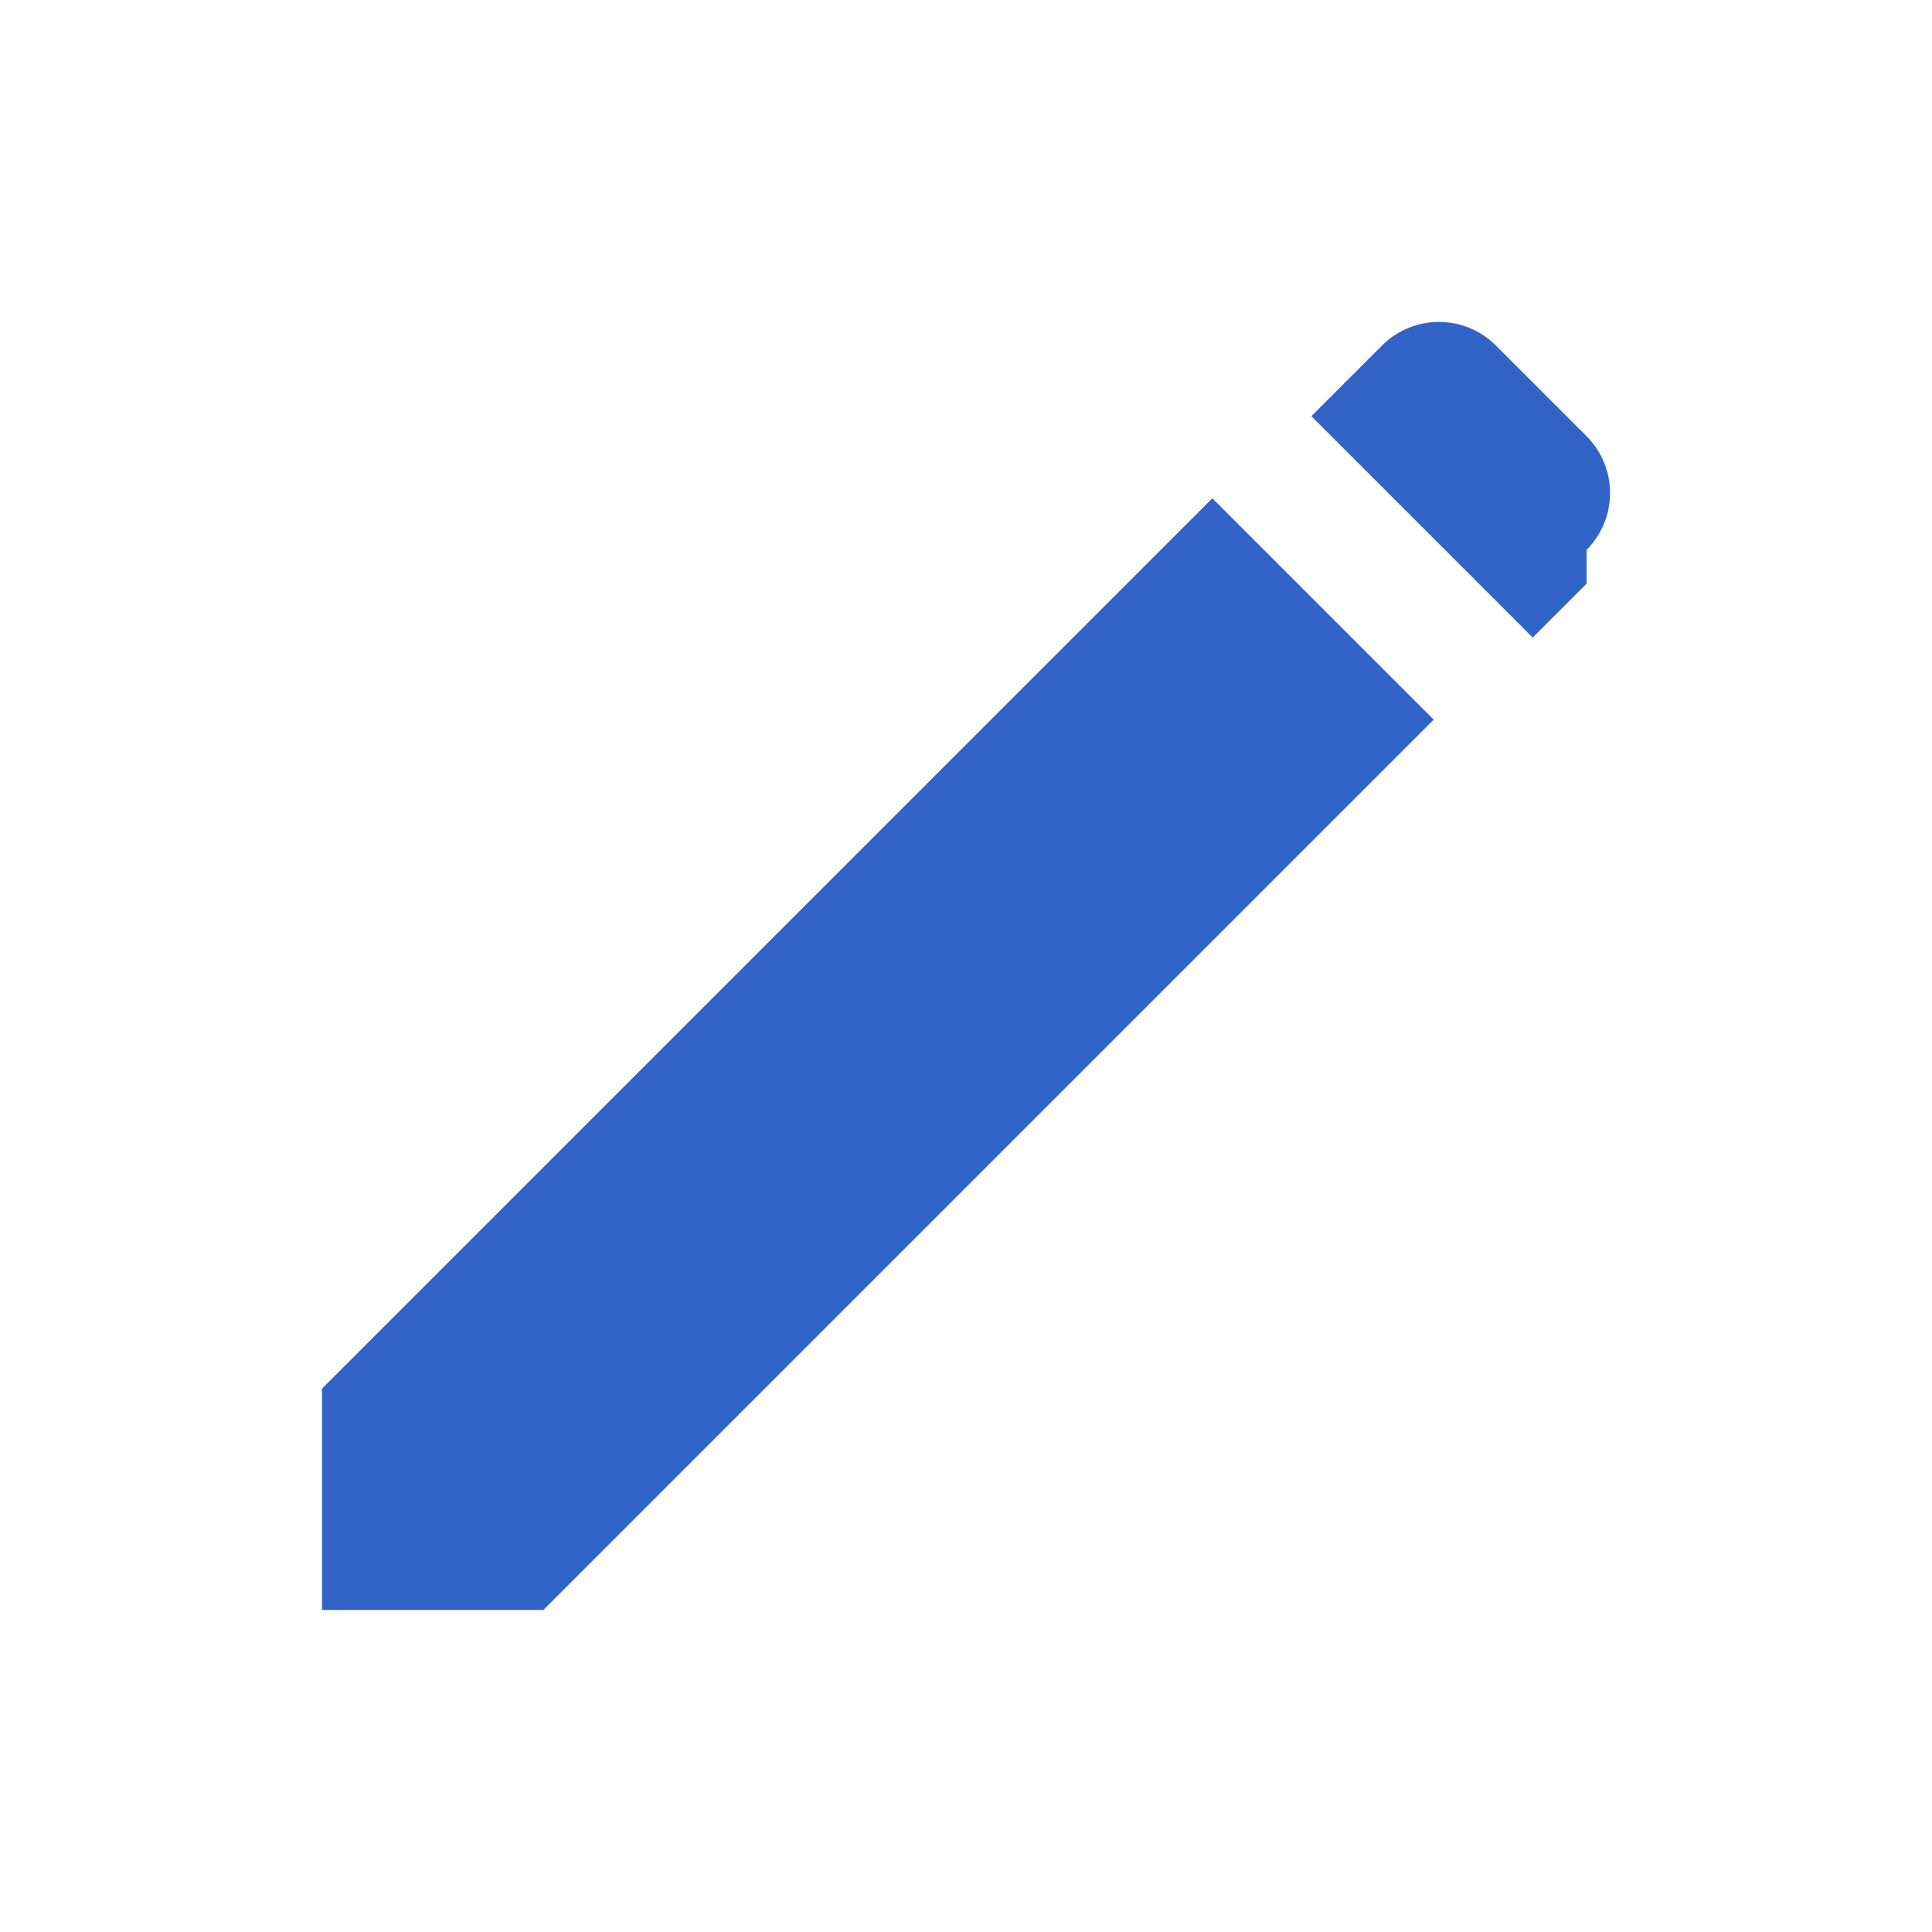
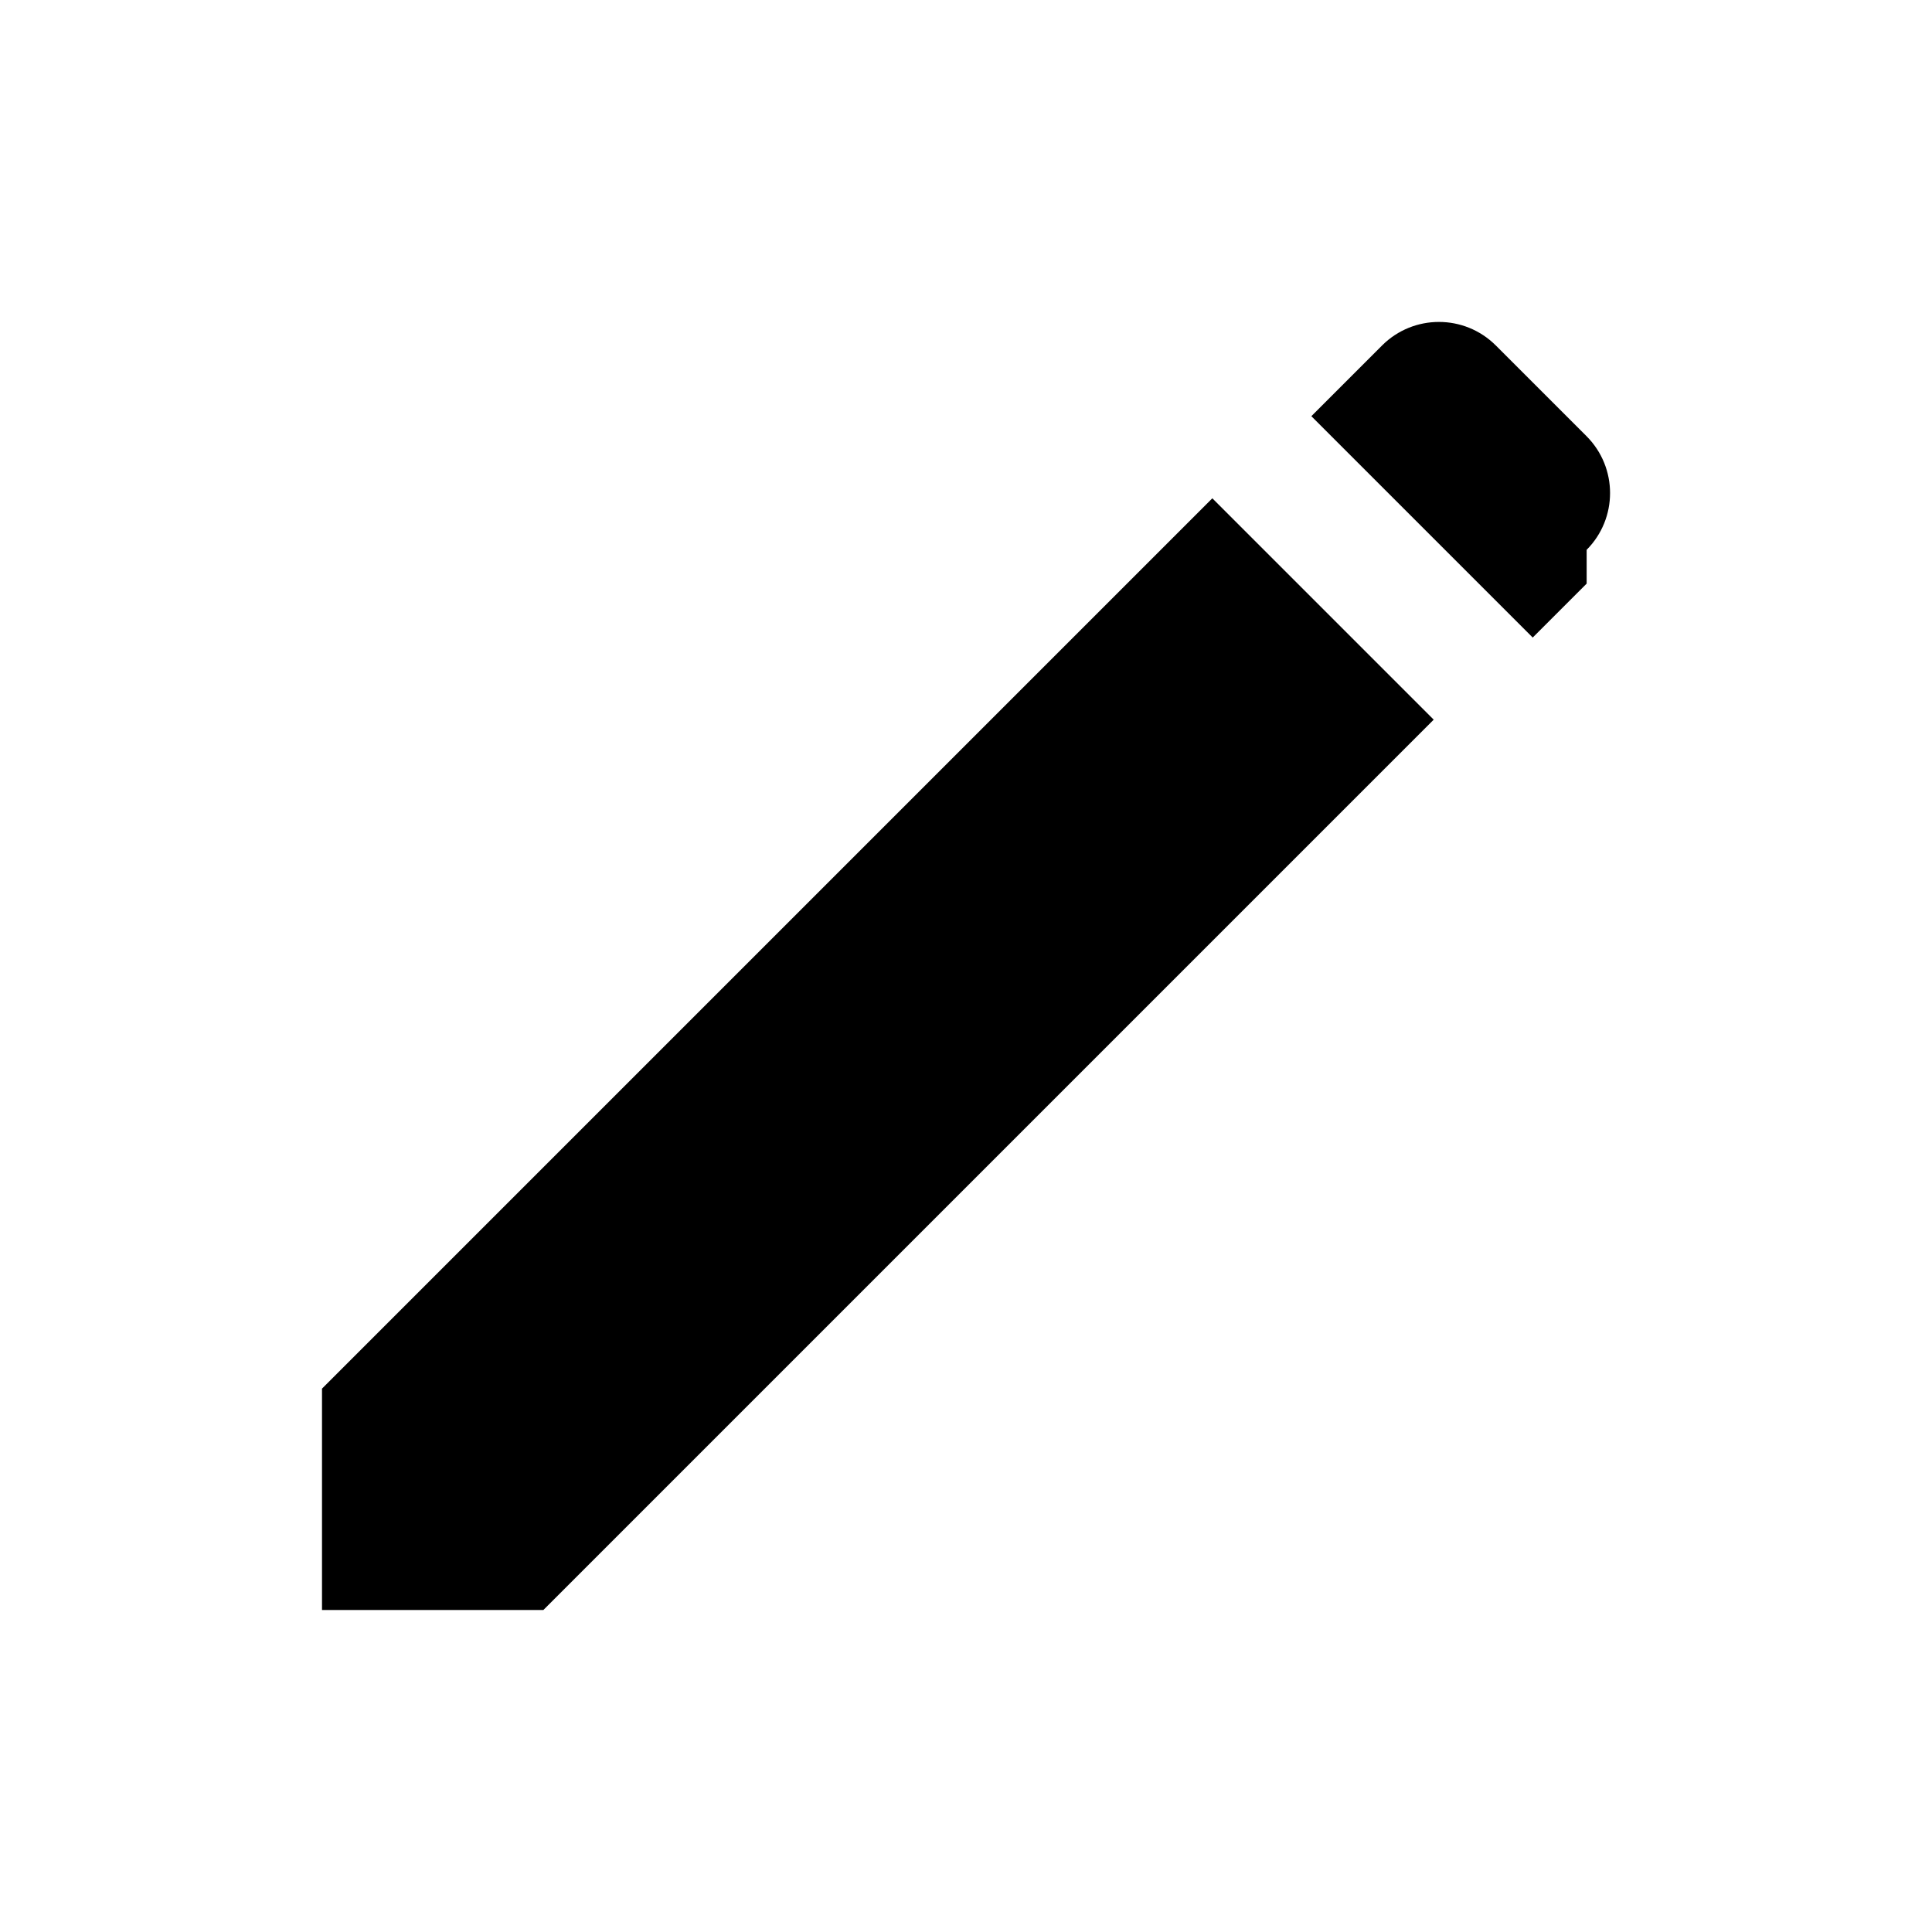
<svg xmlns="http://www.w3.org/2000/svg" viewBox="0 0 24 24">
-   <path fill="#3264c8" d="M4 17.25V20h2.75L17.81 8.94l-2.75-2.75L4 17.25Zm15.71-10.42a1 1 0 0 0 0-1.41l-1.13-1.13a1 1 0 0 0-1.41 0l-.88.88 2.75 2.75.67-.67Z" />
+   <path fill="#000000" d="M4 17.25V20h2.75L17.81 8.94l-2.75-2.75L4 17.25Zm15.71-10.42a1 1 0 0 0 0-1.41l-1.13-1.13a1 1 0 0 0-1.41 0l-.88.88 2.75 2.75.67-.67Z" />
</svg>
